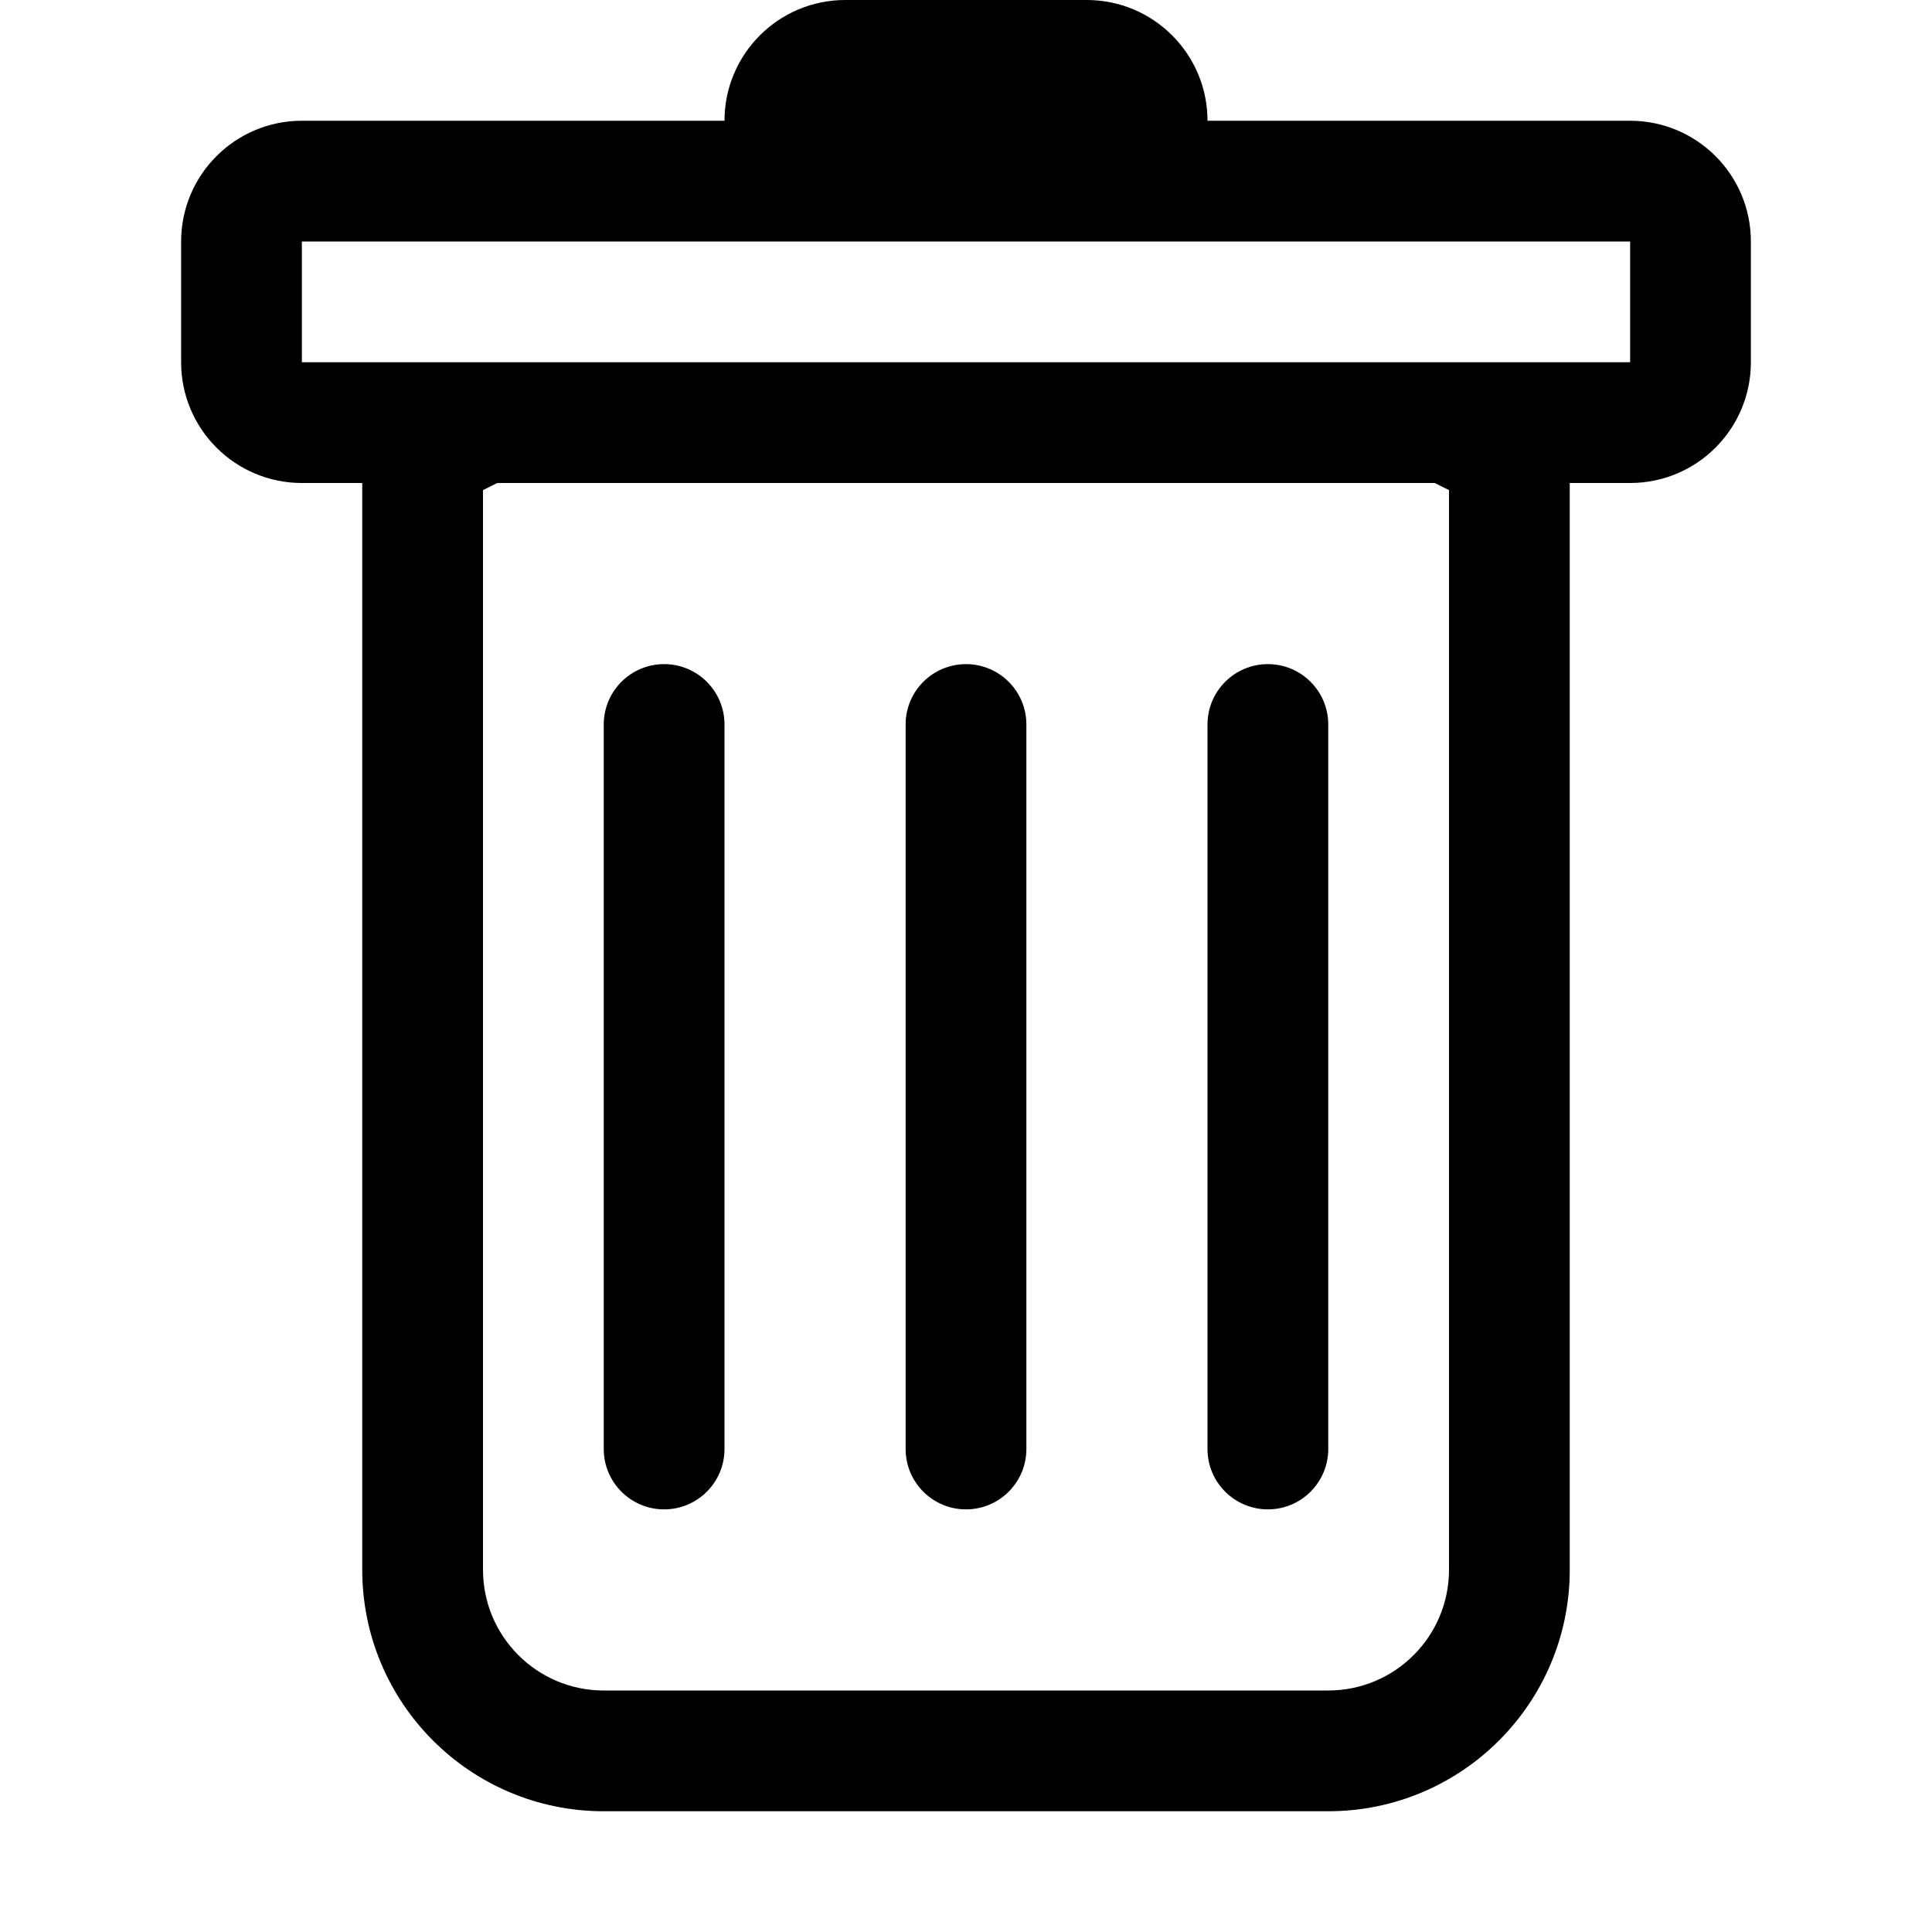
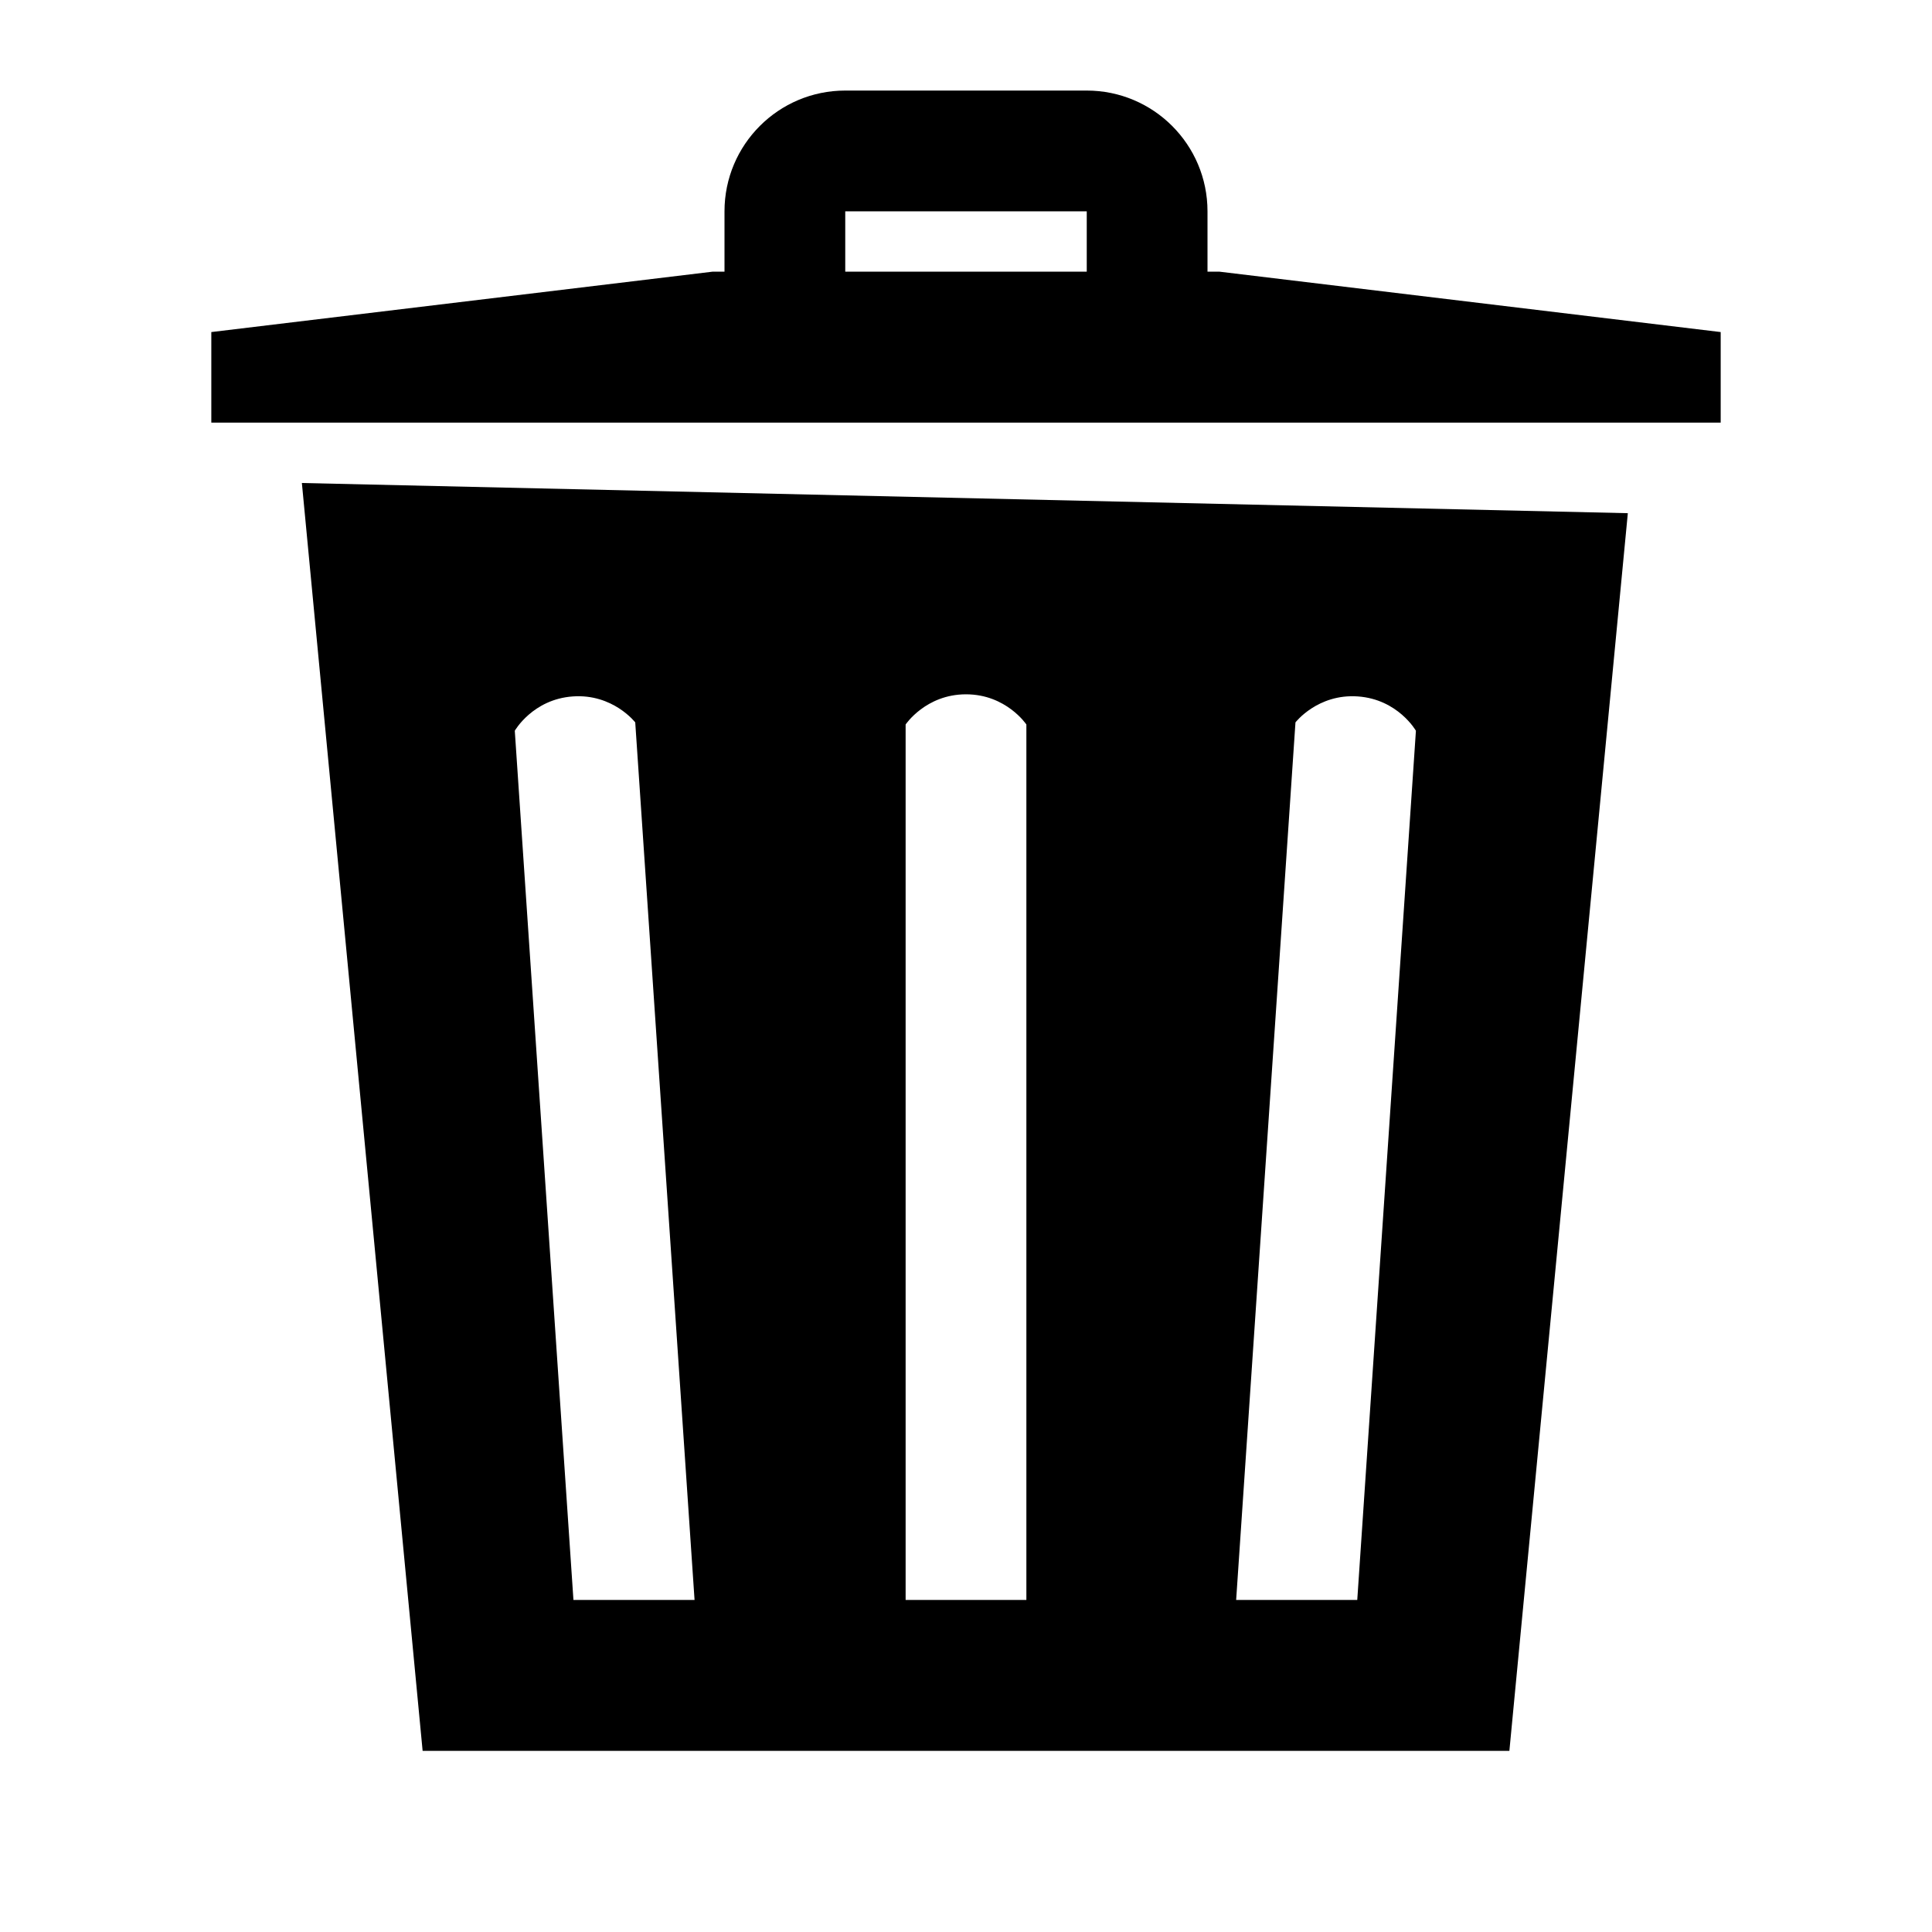
- <svg xmlns="http://www.w3.org/2000/svg" width="16" height="16" fill="currentColor" class="bi bi-trash" viewBox="0 0 16 16">
-   <path d="M5.5 5.5A.5.5 0 0 1 6 6v6a.5.5 0 0 1-1 0V6a.5.5 0 0 1 .5-.5zm2.5 0a.5.5 0 0 1 .5.5v6a.5.5 0 0 1-1 0V6a.5.5 0 0 1 .5-.5zm3 .5a.5.5 0 0 0-1 0v6a.5.5 0 0 0 1 0V6z" />
-   <path fill-rule="evenodd" d="M14.5 3a1 1 0 0 1-1 1H13v9a2 2 0 0 1-2 2H5a2 2 0 0 1-2-2V4h-.5a1 1 0 0 1-1-1V2a1 1 0 0 1 1-1H6a1 1 0 0 1 1-1h2a1 1 0 0 1 1 1h3.5a1 1 0 0 1 1 1v1zM4.118 4 4 4.059V13a1 1 0 0 0 1 1h6a1 1 0 0 0 1-1V4.059L11.882 4H4.118zM2.5 3V2h11v1h-11z" />
+ <svg xmlns="http://www.w3.org/2000/svg" viewBox="0 0 64 64" width="64px" height="64px">
+   <path d="M 28 3 C 25.791 3 24 4.791 24 7 L 24 9 L 23.6 9 L 7 11 L 7 14 L 57 14 L 57 11 L 40.4 9 L 40 9 L 40 7 C 40 4.791 38.209 3 36 3 L 28 3 z M 28 7 L 36 7 L 36 9 L 28 9 L 28 7 z M 10 16 L 14 58 L 50 58 L 53.924 17 L 10 16 z M 32 23 C 33.333 23 34 24 34 24 L 34 53 L 30 53 L 30 24 C 30 24 30.667 23 32 23 z M 18.977 23.07 C 20.307 22.977 21.043 23.93 21.043 23.93 L 23.008 53 L 18.996 53 L 17.053 24.207 C 17.053 24.207 17.647 23.163 18.977 23.07 z M 44.979 23.07 C 46.309 23.163 46.904 24.207 46.904 24.207 L 44.961 53 L 40.949 53 L 42.914 23.93 C 42.914 23.93 43.649 22.977 44.979 23.07 z" />
</svg>
